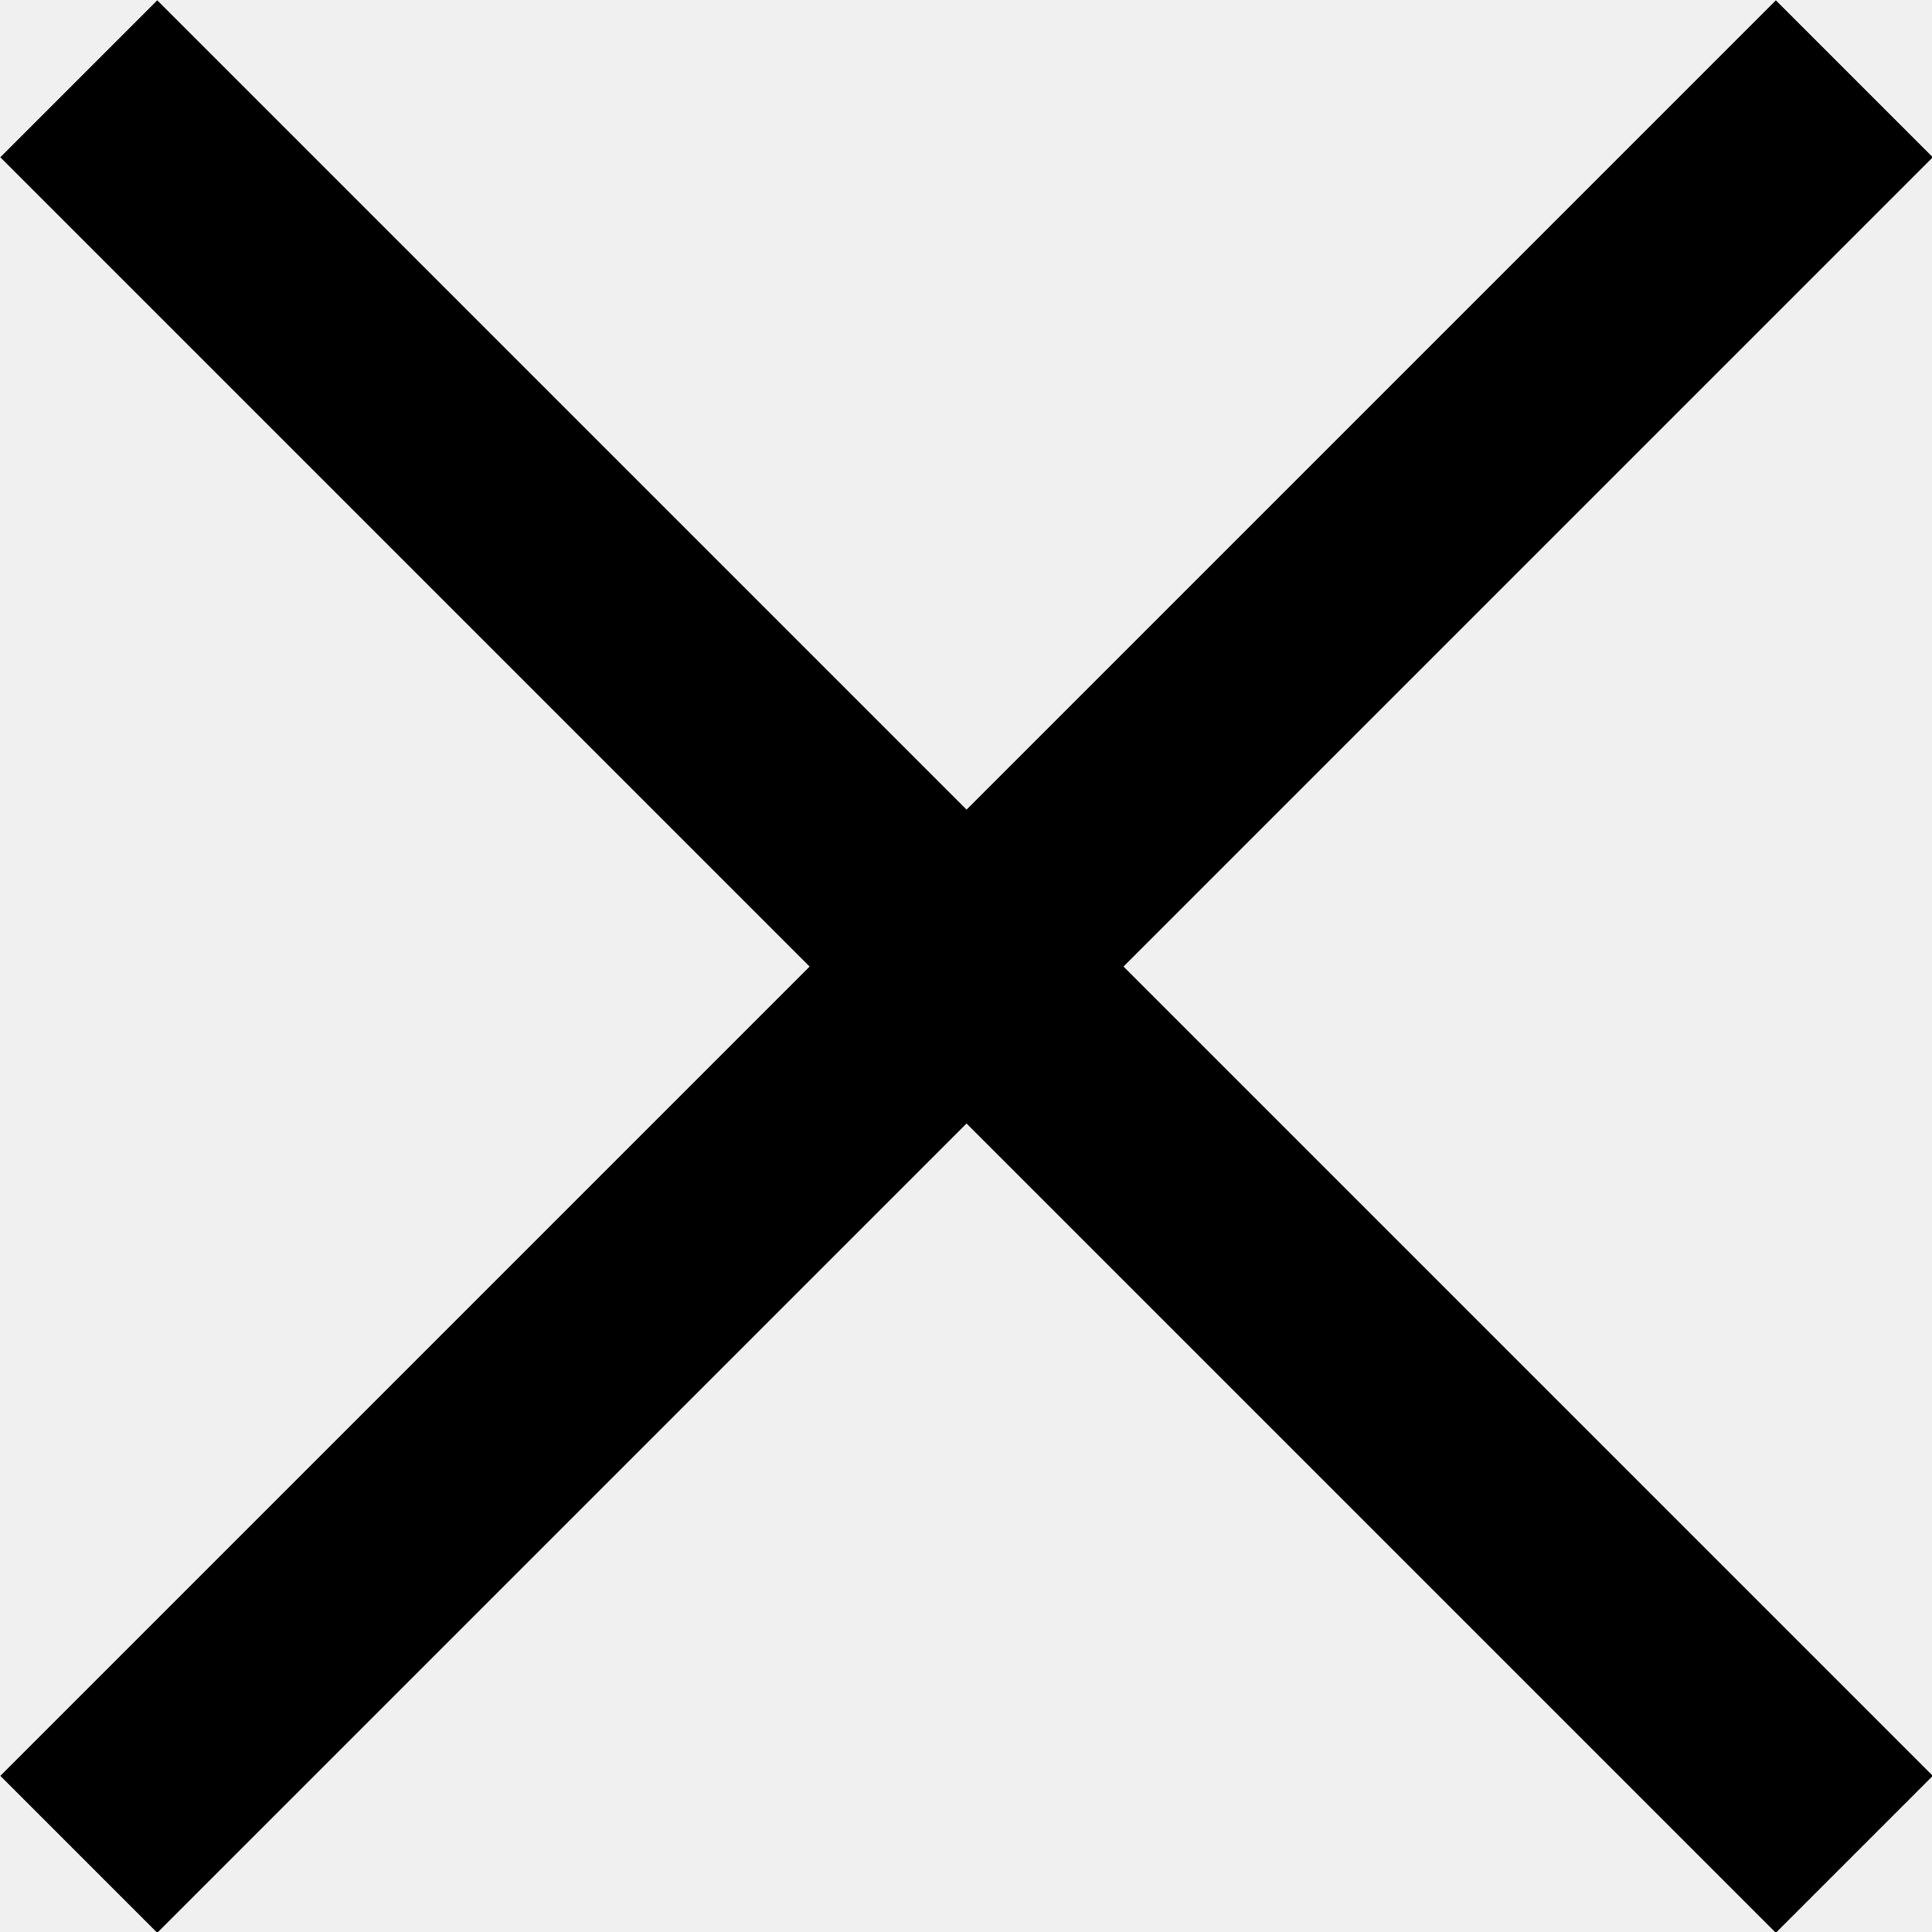
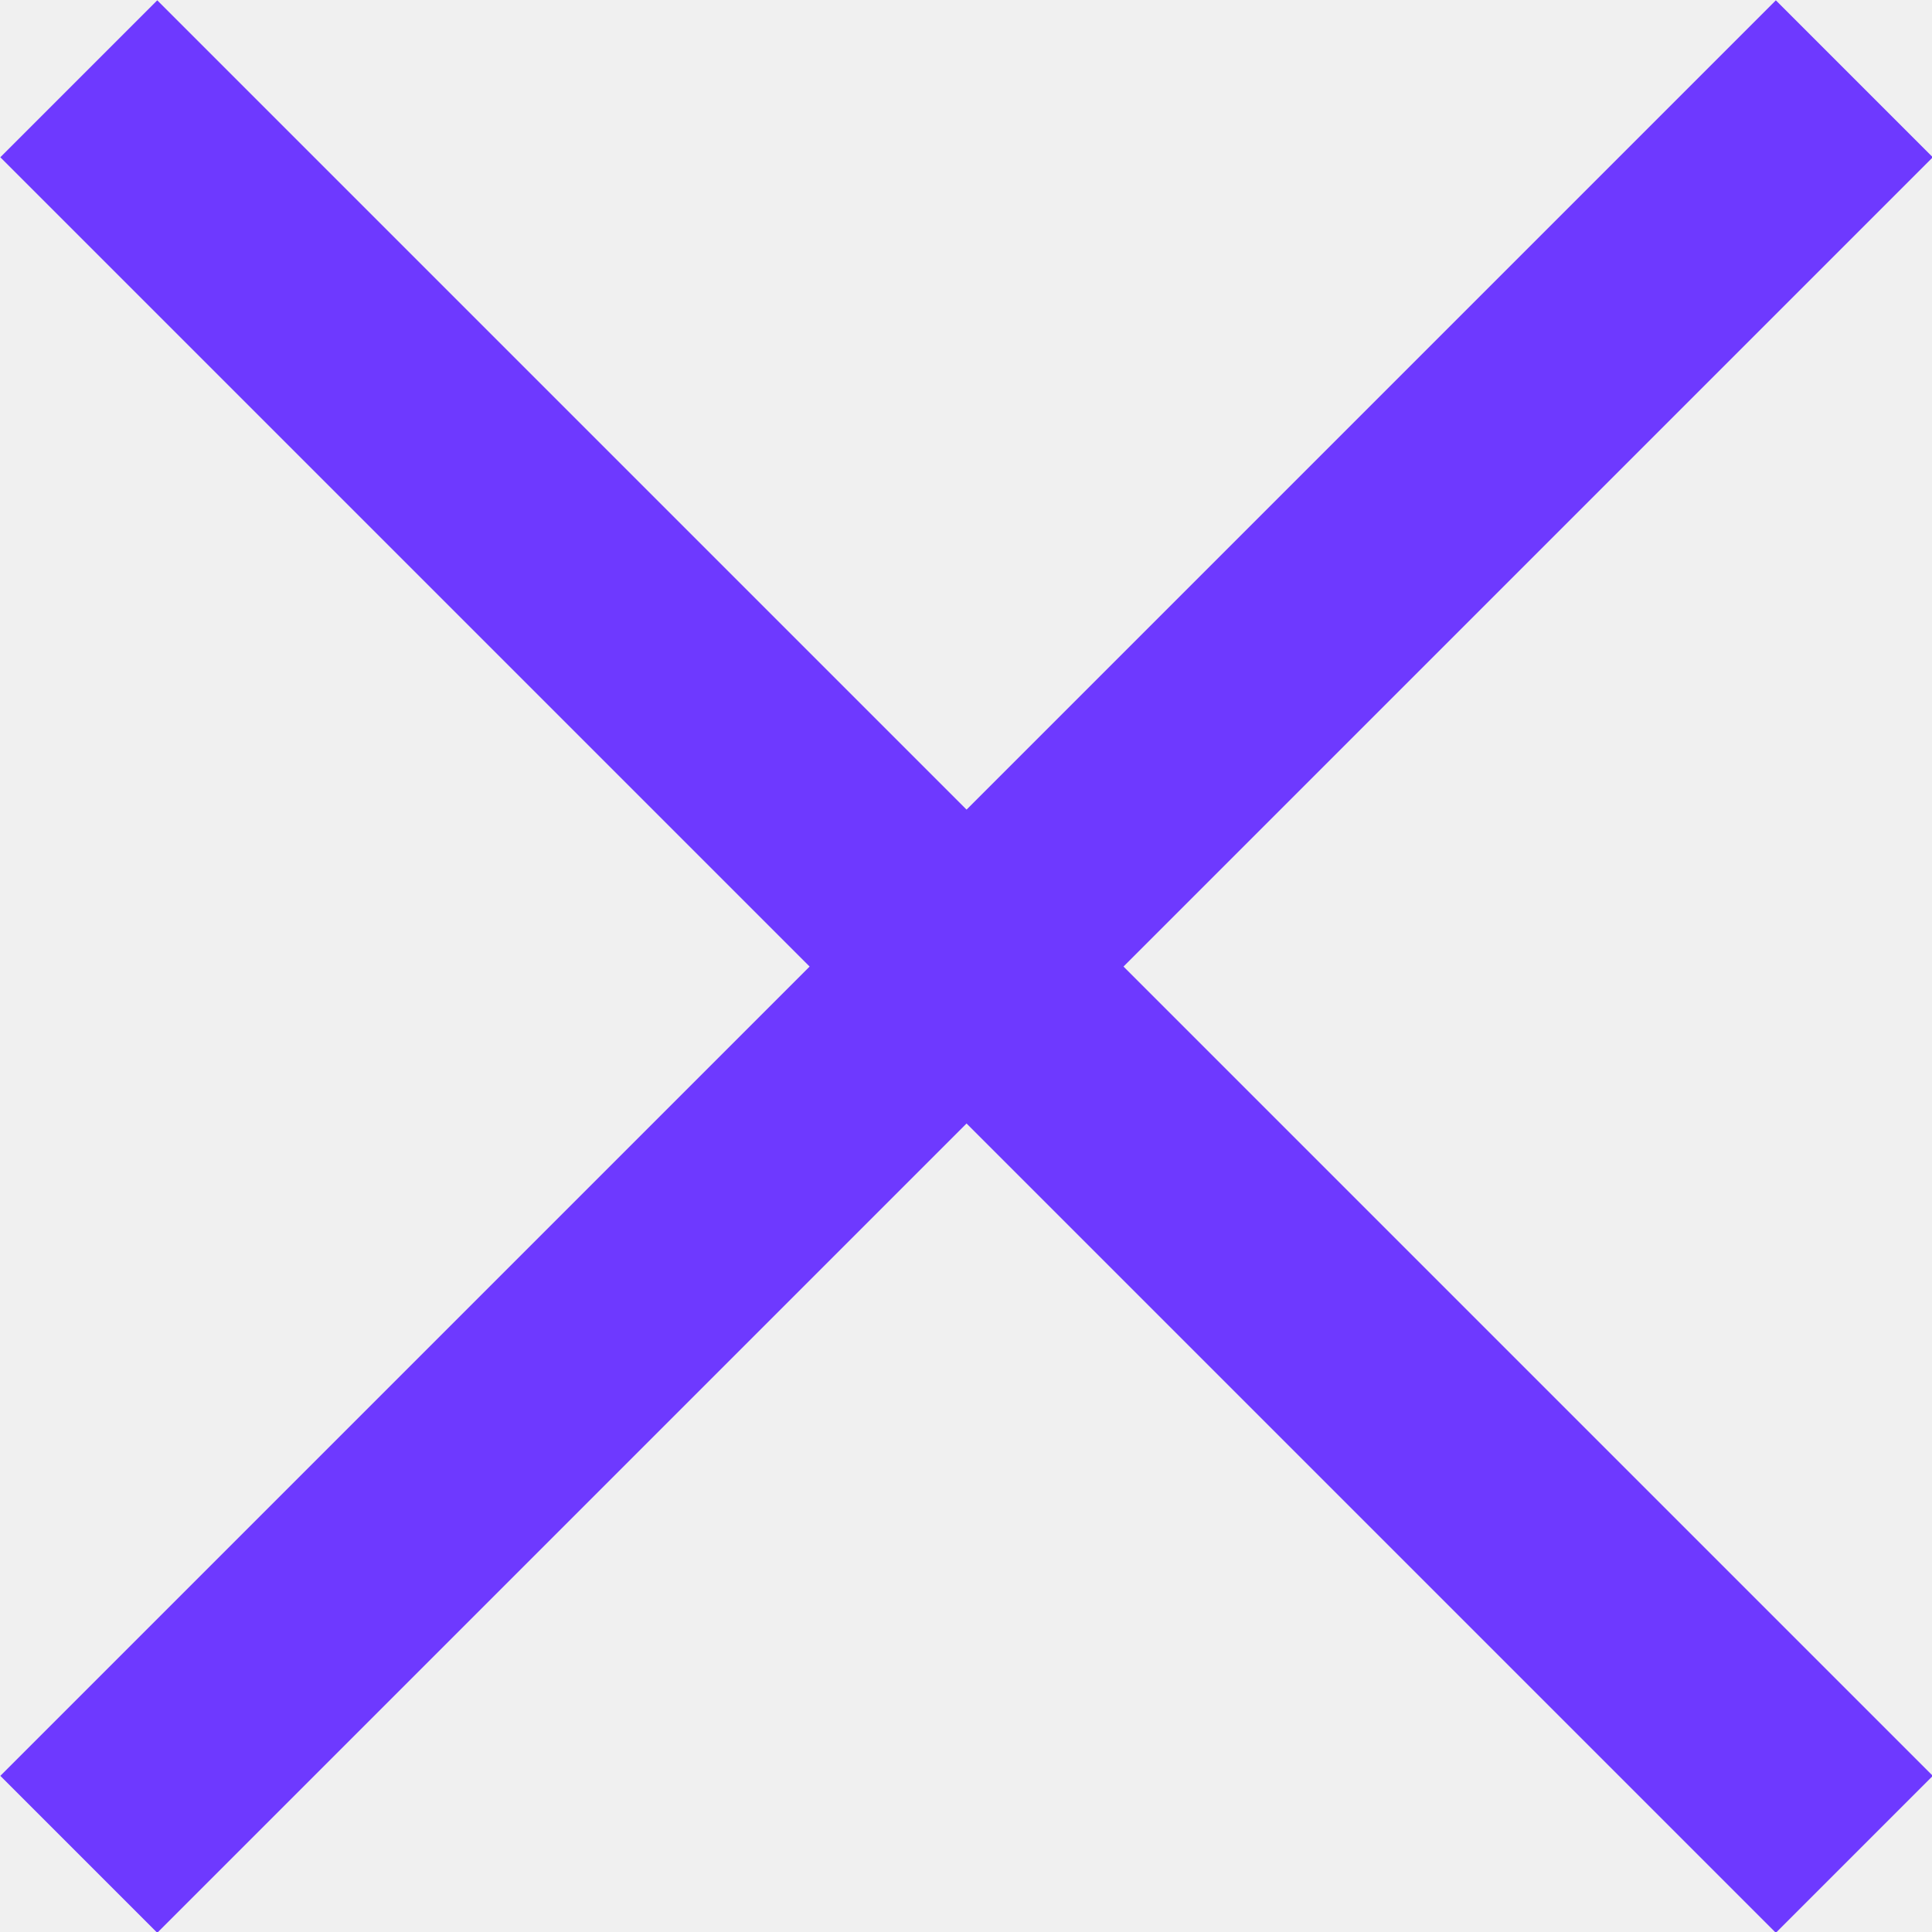
- <svg xmlns="http://www.w3.org/2000/svg" id="Layer_1" viewBox="0 0 17.41 17.41">
+ <svg xmlns="http://www.w3.org/2000/svg" id="Layer_2" viewBox="0 0 17.41 17.41">
  <defs>
    <style>
      .cls-1 {
-         fill: none;
-         stroke: #000;
+         fill: #fff;
+         stroke: #6e39ff;
        stroke-miterlimit: 10;
        stroke-width: 2px;
      }
    </style>
  </defs>
-   <g id="Layer_2">
-     <line class="cls-1" x1=".71" y1=".71" x2="16.71" y2="16.71" />
-     <line class="cls-1" x1="16.71" y1=".71" x2=".71" y2="16.71" />
-   </g>
+   <line class="cls-1" x1=".71" y1=".71" x2="16.71" y2="16.71" />
+   <line class="cls-1" x1="16.71" y1=".71" x2=".71" y2="16.71" />
</svg>
